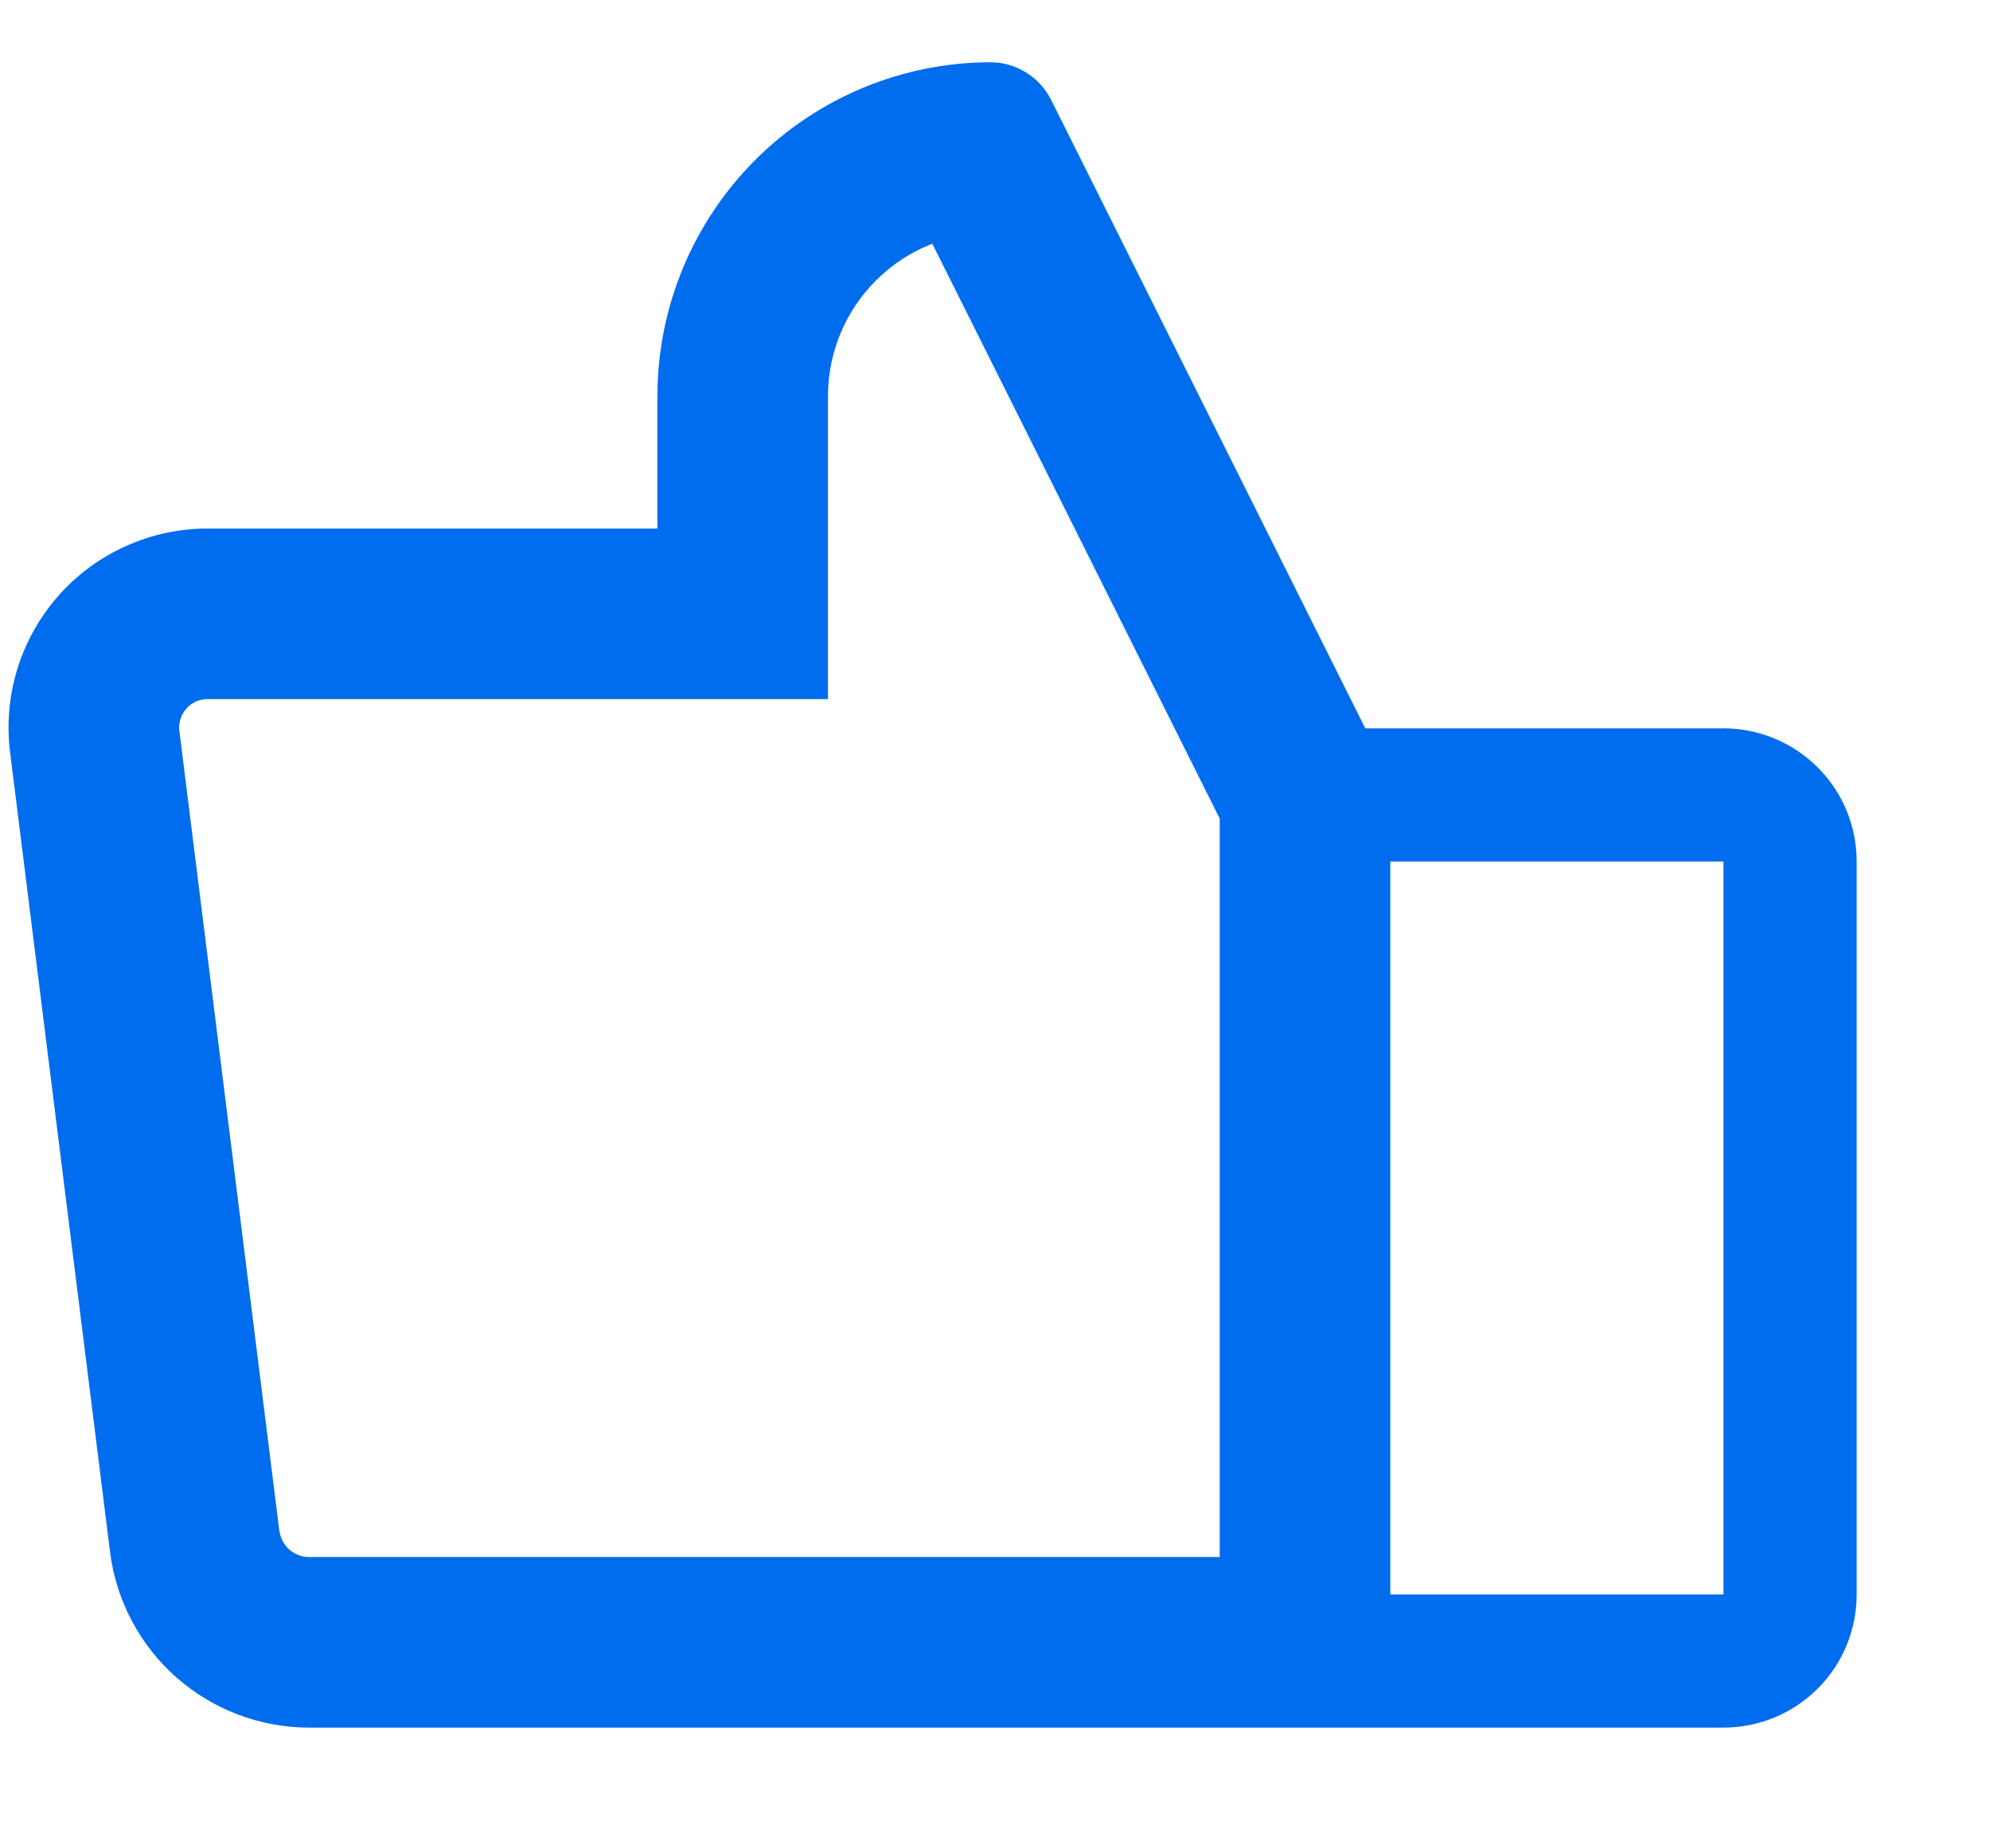
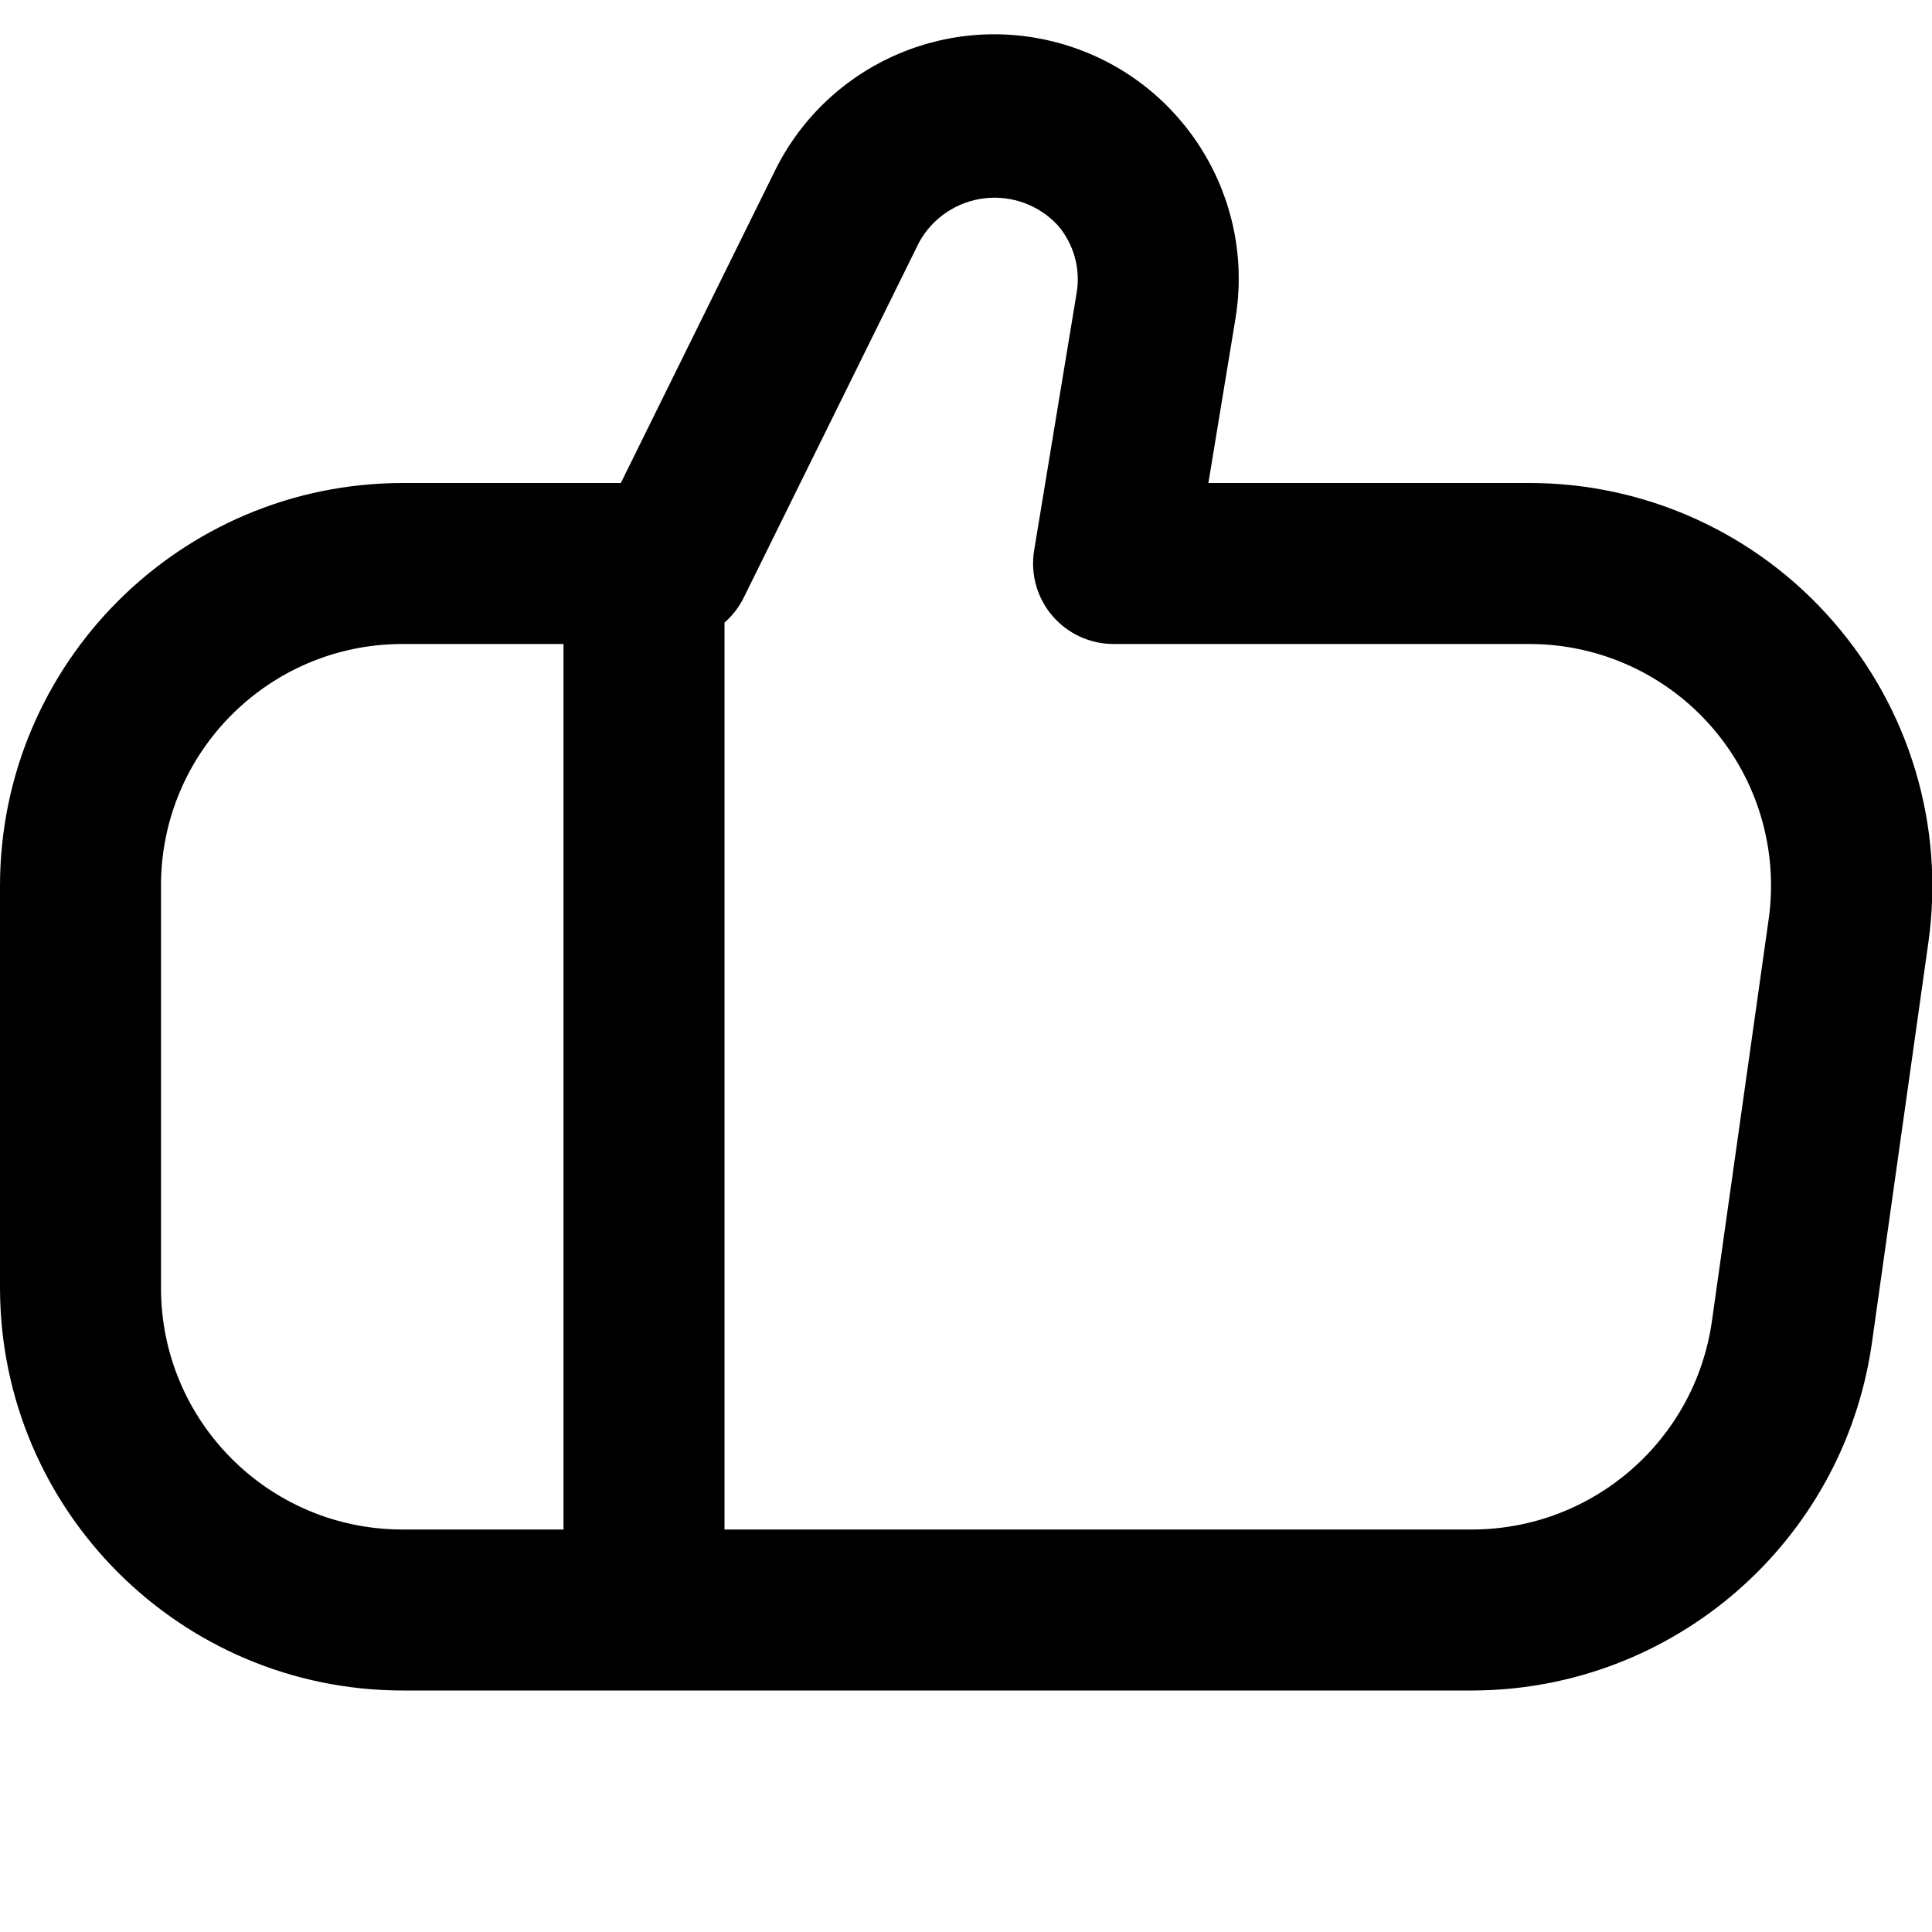
- <svg xmlns="http://www.w3.org/2000/svg" width="14" height="13" viewBox="0 0 14 13" fill="none">
-   <path fill-rule="evenodd" clip-rule="evenodd" d="M0.072 5.301L0.775 10.926C0.819 11.265 0.985 11.577 1.241 11.803C1.498 12.029 1.828 12.155 2.17 12.156L12.125 12.156C12.374 12.156 12.612 12.057 12.788 11.882C12.964 11.706 13.062 11.467 13.062 11.219V6.062C13.062 5.814 12.964 5.575 12.788 5.4C12.612 5.224 12.374 5.125 12.125 5.125H9.605L7.391 0.695C7.35 0.618 7.29 0.553 7.215 0.508C7.141 0.463 7.056 0.438 6.969 0.438C6.348 0.439 5.752 0.686 5.313 1.126C4.874 1.565 4.627 2.16 4.625 2.781V3.719H1.467C1.267 3.718 1.069 3.76 0.887 3.842C0.705 3.923 0.542 4.043 0.41 4.193C0.278 4.343 0.18 4.519 0.121 4.71C0.063 4.901 0.046 5.103 0.072 5.301ZM5.825 2.783V4.919L1.462 4.919C1.433 4.919 1.405 4.925 1.379 4.936C1.353 4.948 1.329 4.965 1.31 4.987C1.292 5.008 1.278 5.033 1.269 5.061C1.261 5.088 1.258 5.117 1.262 5.145L1.263 5.152L1.965 10.771C1.965 10.772 1.966 10.773 1.966 10.773C1.973 10.823 1.997 10.87 2.035 10.903C2.074 10.937 2.123 10.956 2.174 10.956L8.581 10.956V5.76L6.559 1.715C6.411 1.772 6.276 1.86 6.162 1.974C5.947 2.189 5.826 2.48 5.825 2.783ZM9.781 11.219H12.125V6.062H9.781V11.219Z" fill="#006CEE" />
+ <svg xmlns="http://www.w3.org/2000/svg" id="Outline" viewBox="0 0 24 24" width="512" height="512">
+   <path d="M22.773,7.721A4.994,4.994,0,0,0,19,6H15.011l.336-2.041A3.037,3.037,0,0,0,9.626,2.122L7.712,6H5a5.006,5.006,0,0,0-5,5v5a5.006,5.006,0,0,0,5,5H18.3a5.024,5.024,0,0,0,4.951-4.3l.705-5A5,5,0,0,0,22.773,7.721ZM2,16V11A3,3,0,0,1,5,8H7V19H5A3,3,0,0,1,2,16Zm19.971-4.581-.706,5A3.012,3.012,0,0,1,18.3,19H9V7.734a1,1,0,0,0,.23-.292l2.189-4.435A1.07,1.07,0,0,1,13.141,2.8a1.024,1.024,0,0,1,.233.84l-.528,3.2A1,1,0,0,0,13.833,8H19a3,3,0,0,1,2.971,3.419Z" />
</svg>
